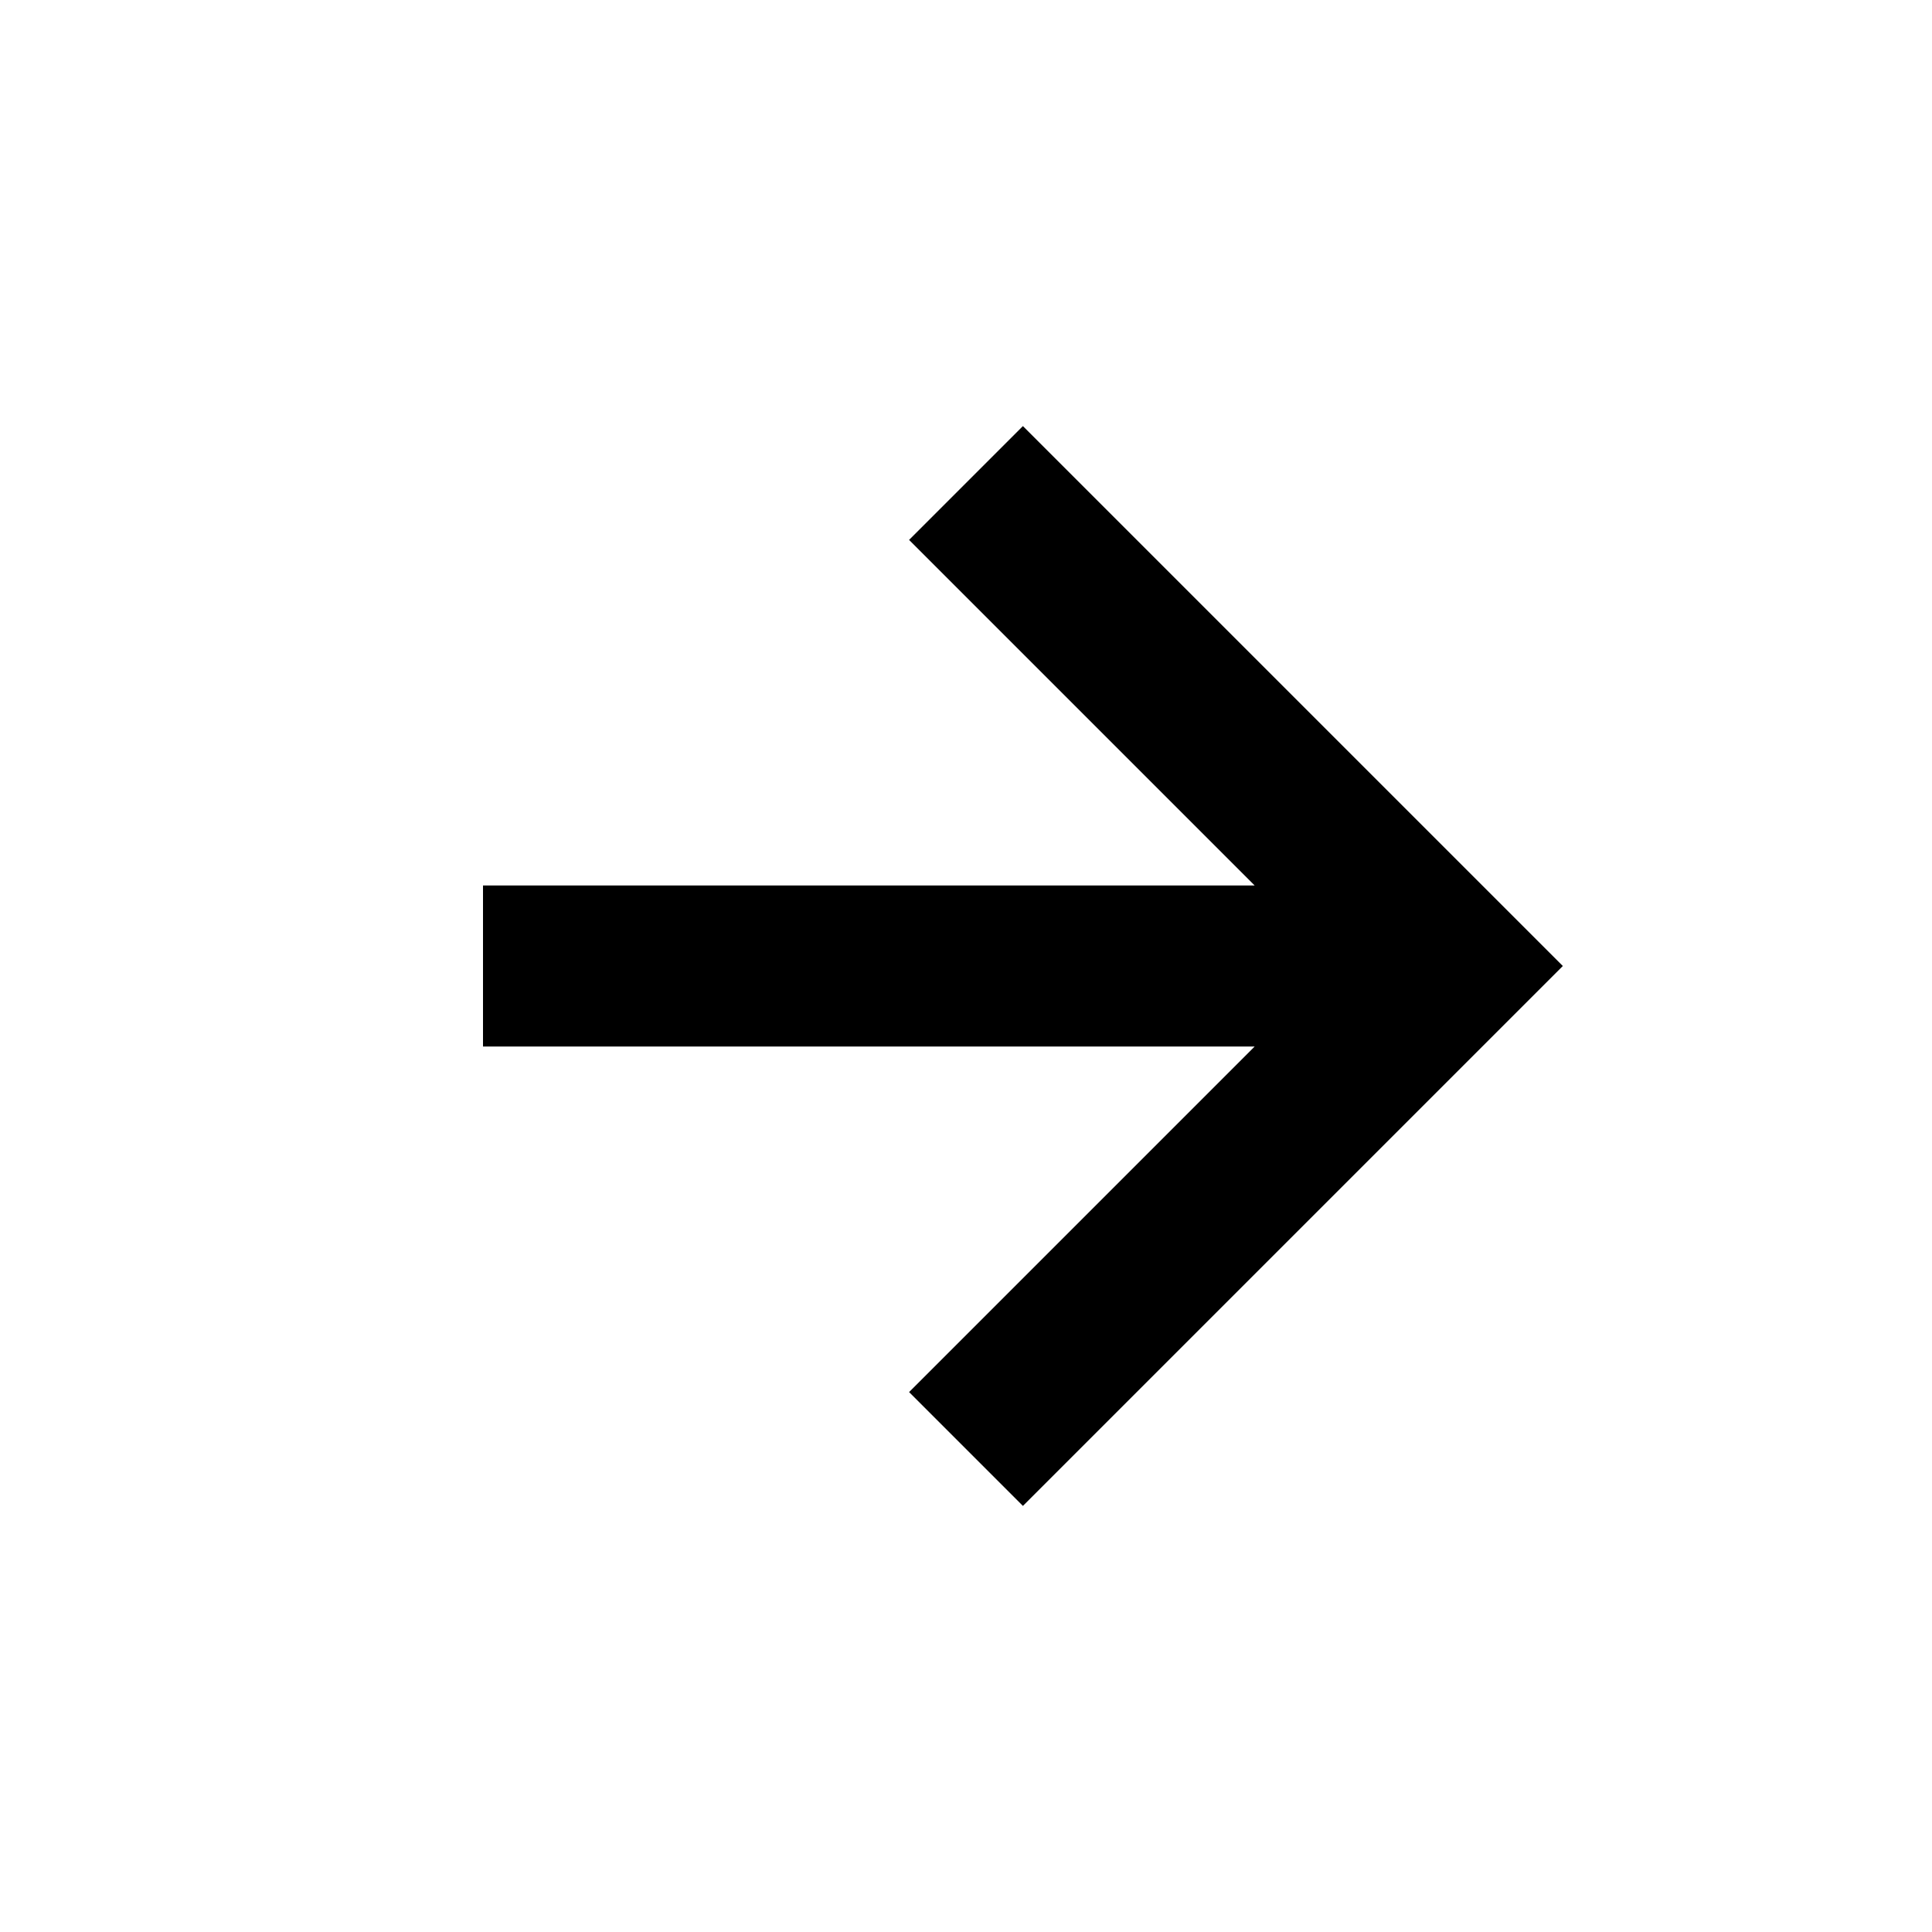
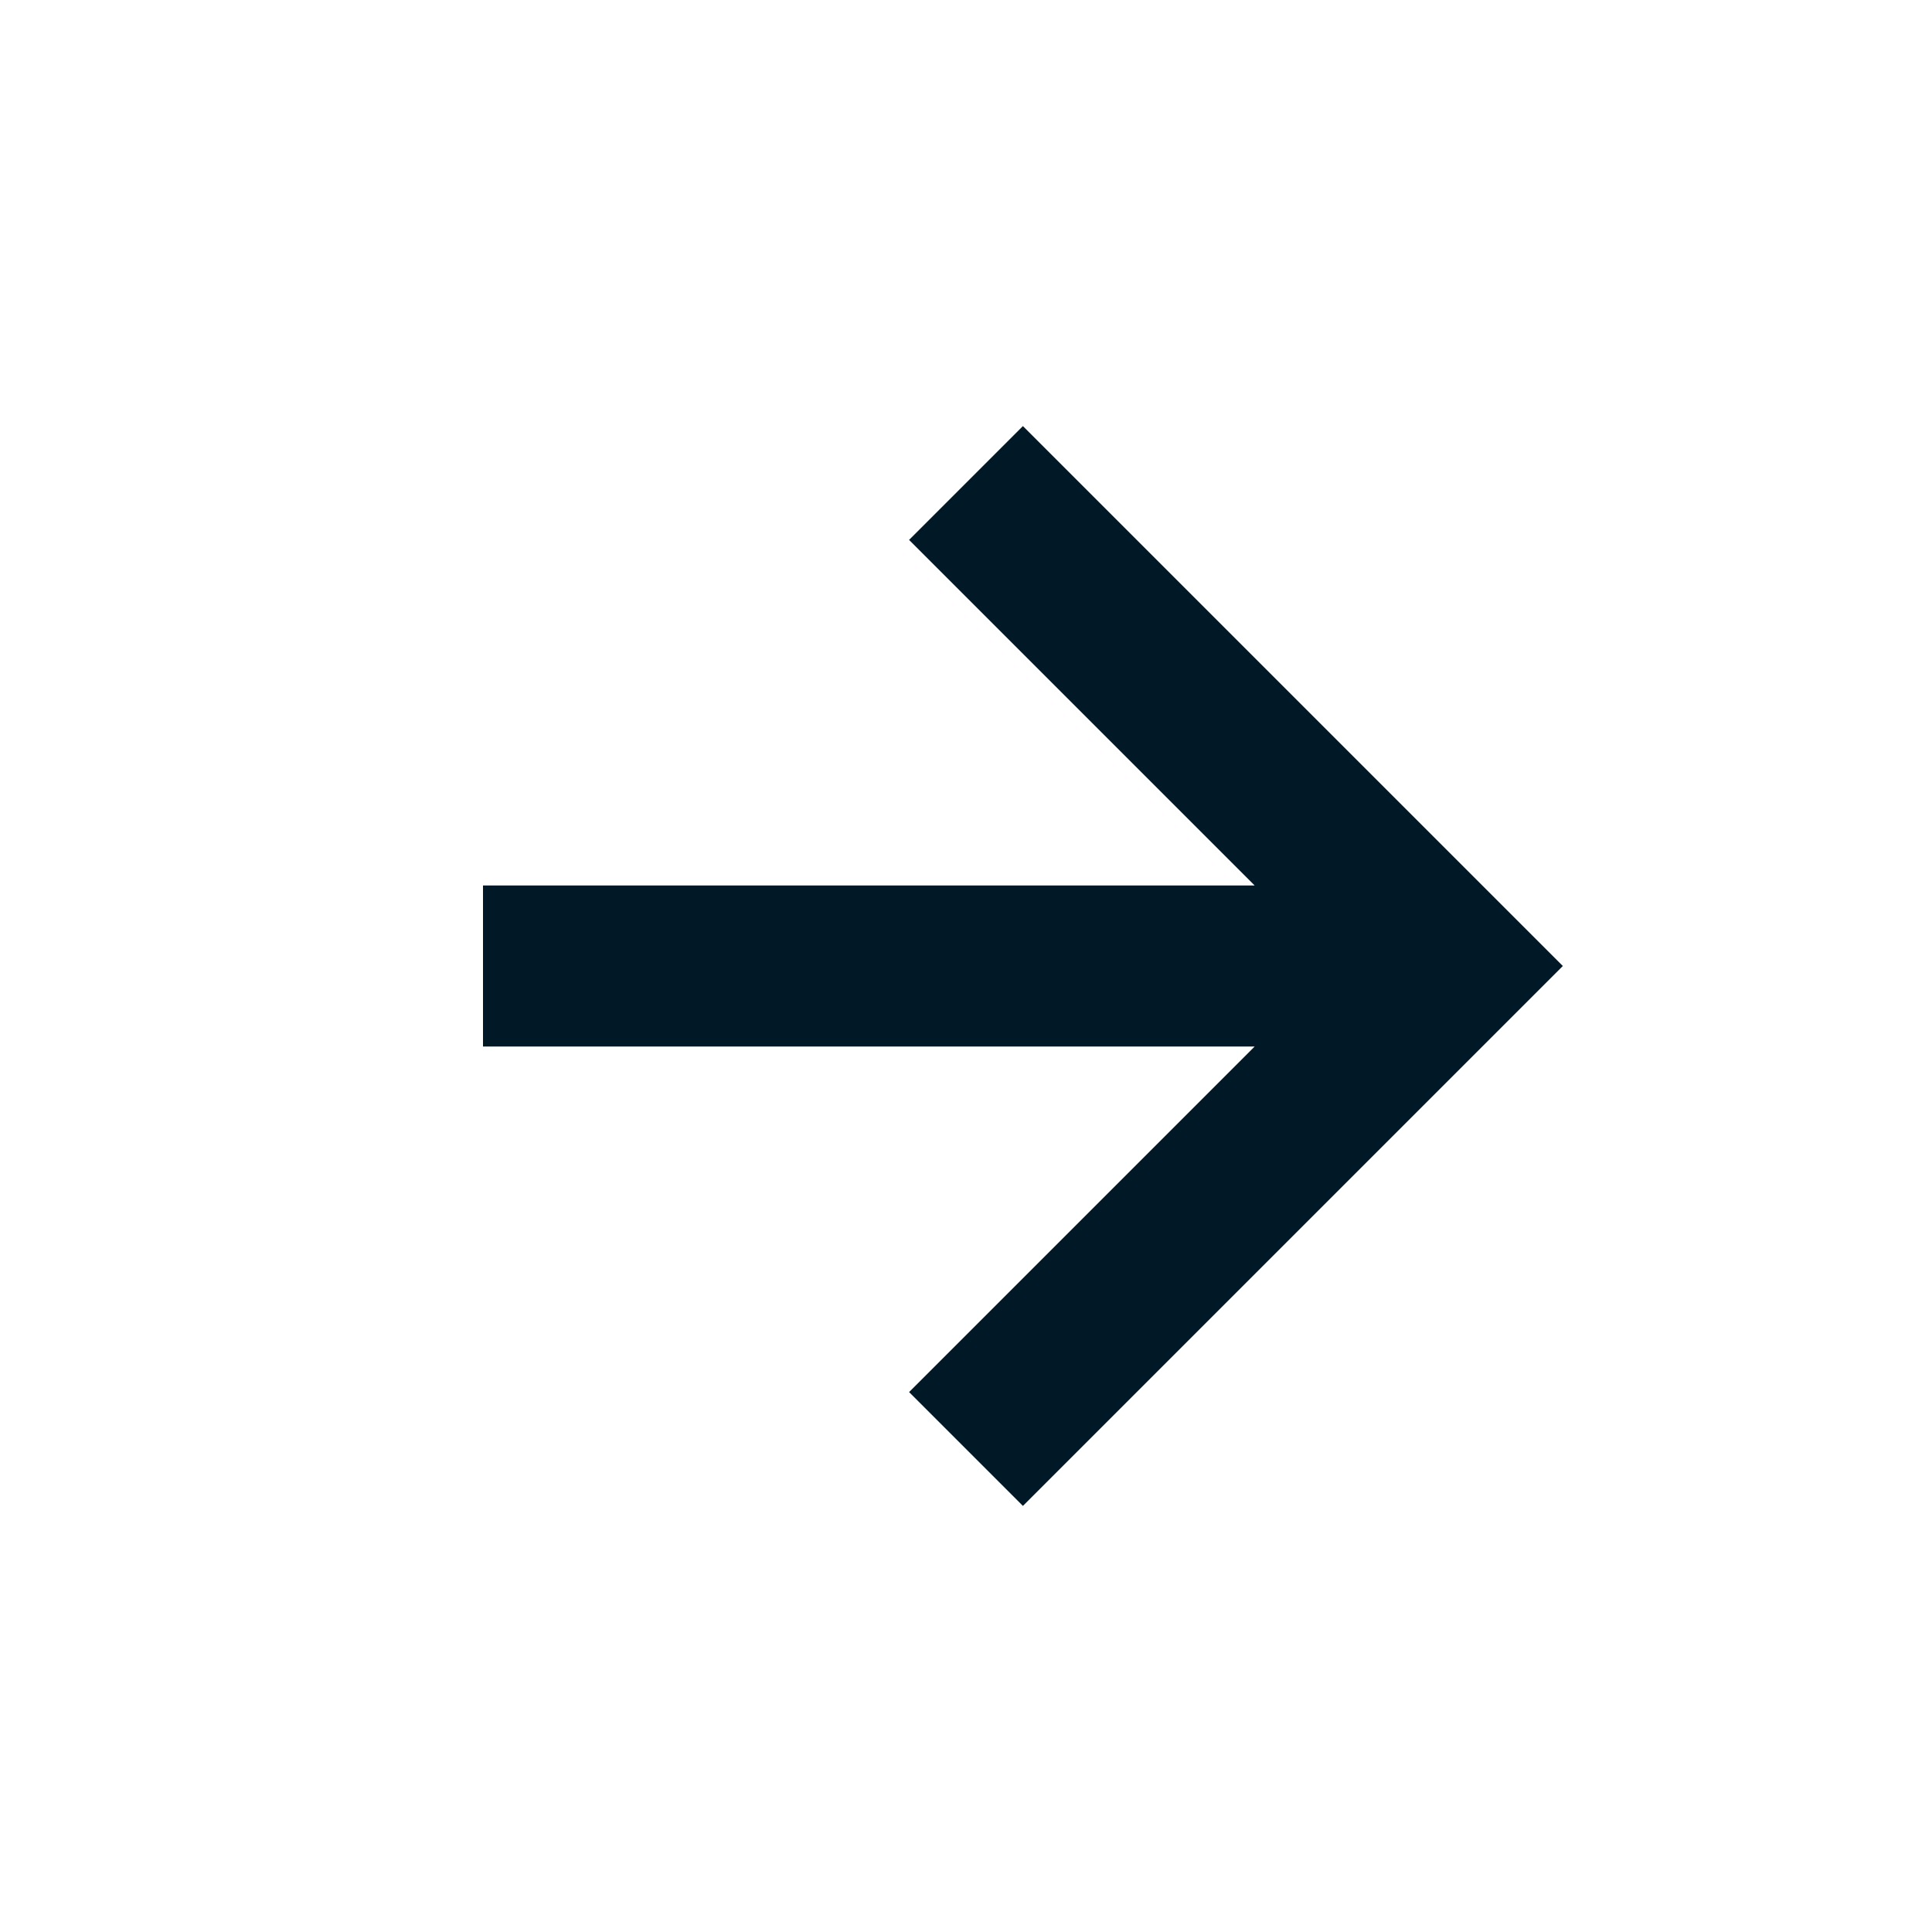
- <svg xmlns="http://www.w3.org/2000/svg" width="24" height="24" viewBox="0 0 24 24" style="fill: rgba(0, 0, 0, 1);transform: ;msFilter:;">
+ <svg xmlns="http://www.w3.org/2000/svg" width="24" height="24" viewBox="0 0 24 24" style="fill: #011826;transform: ;msFilter:;">
  <path d="m11.293 17.293 1.414 1.414L19.414 12l-6.707-6.707-1.414 1.414L15.586 11H6v2h9.586z" />
</svg>
